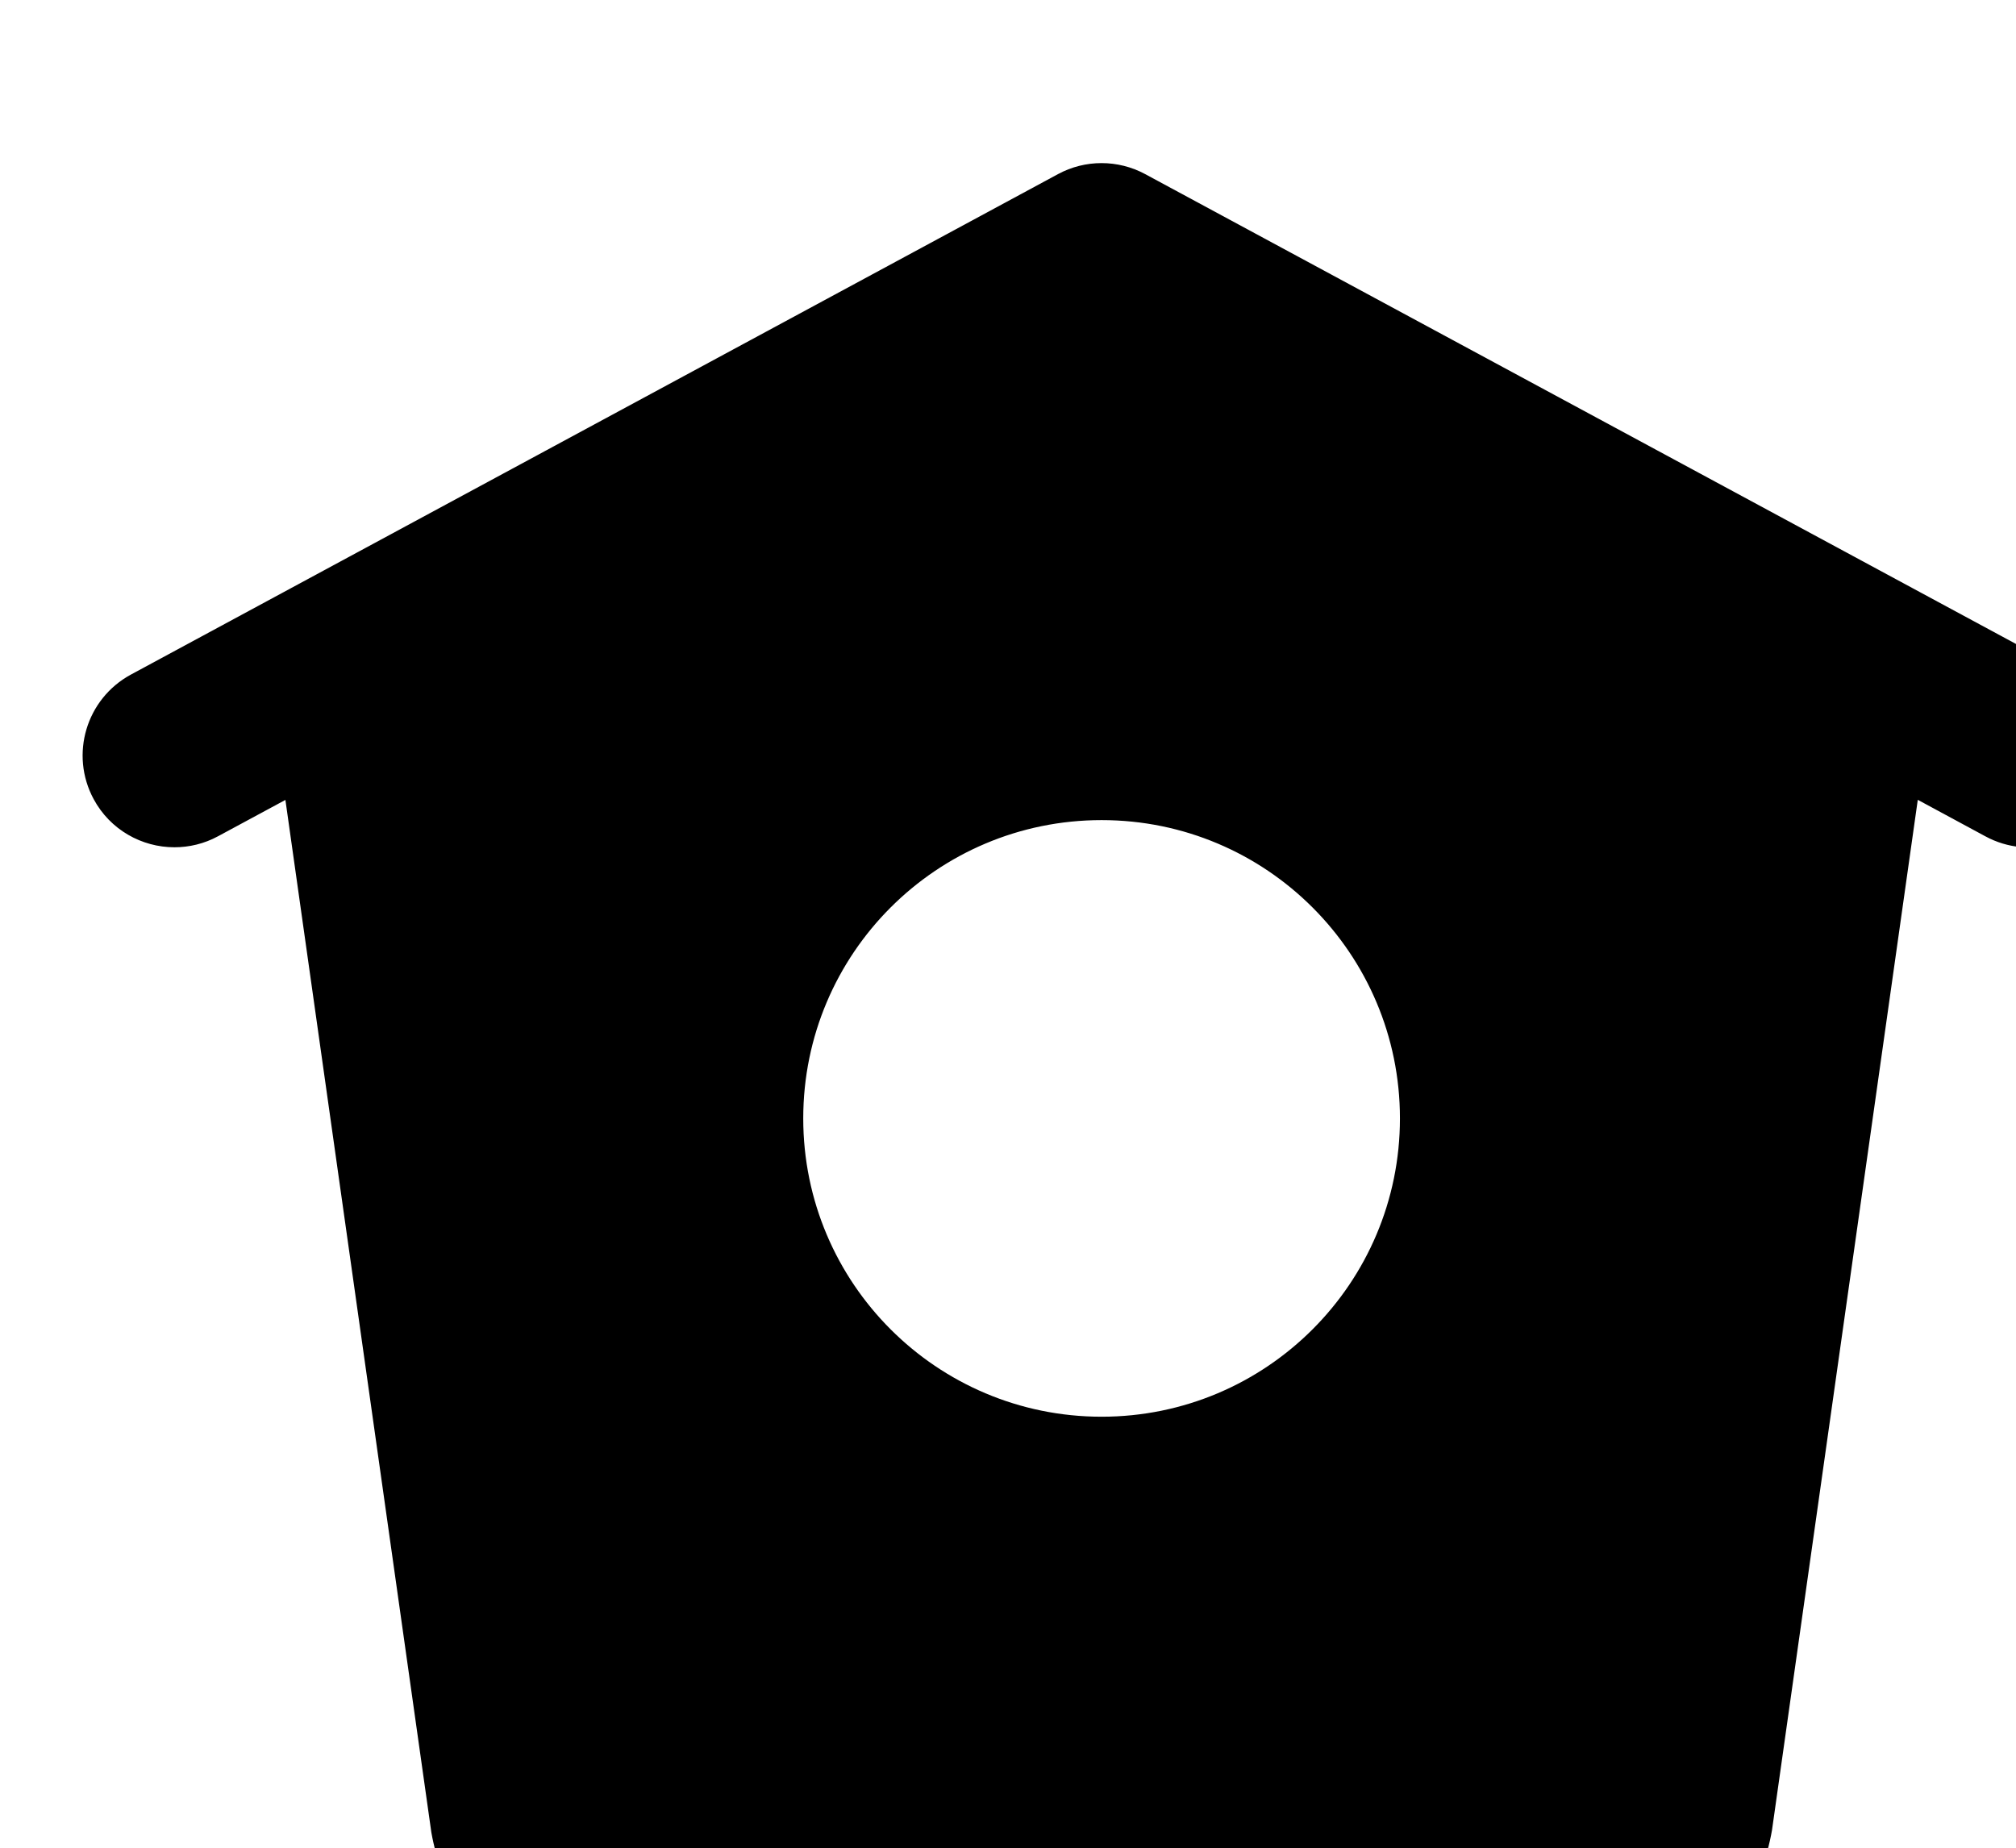
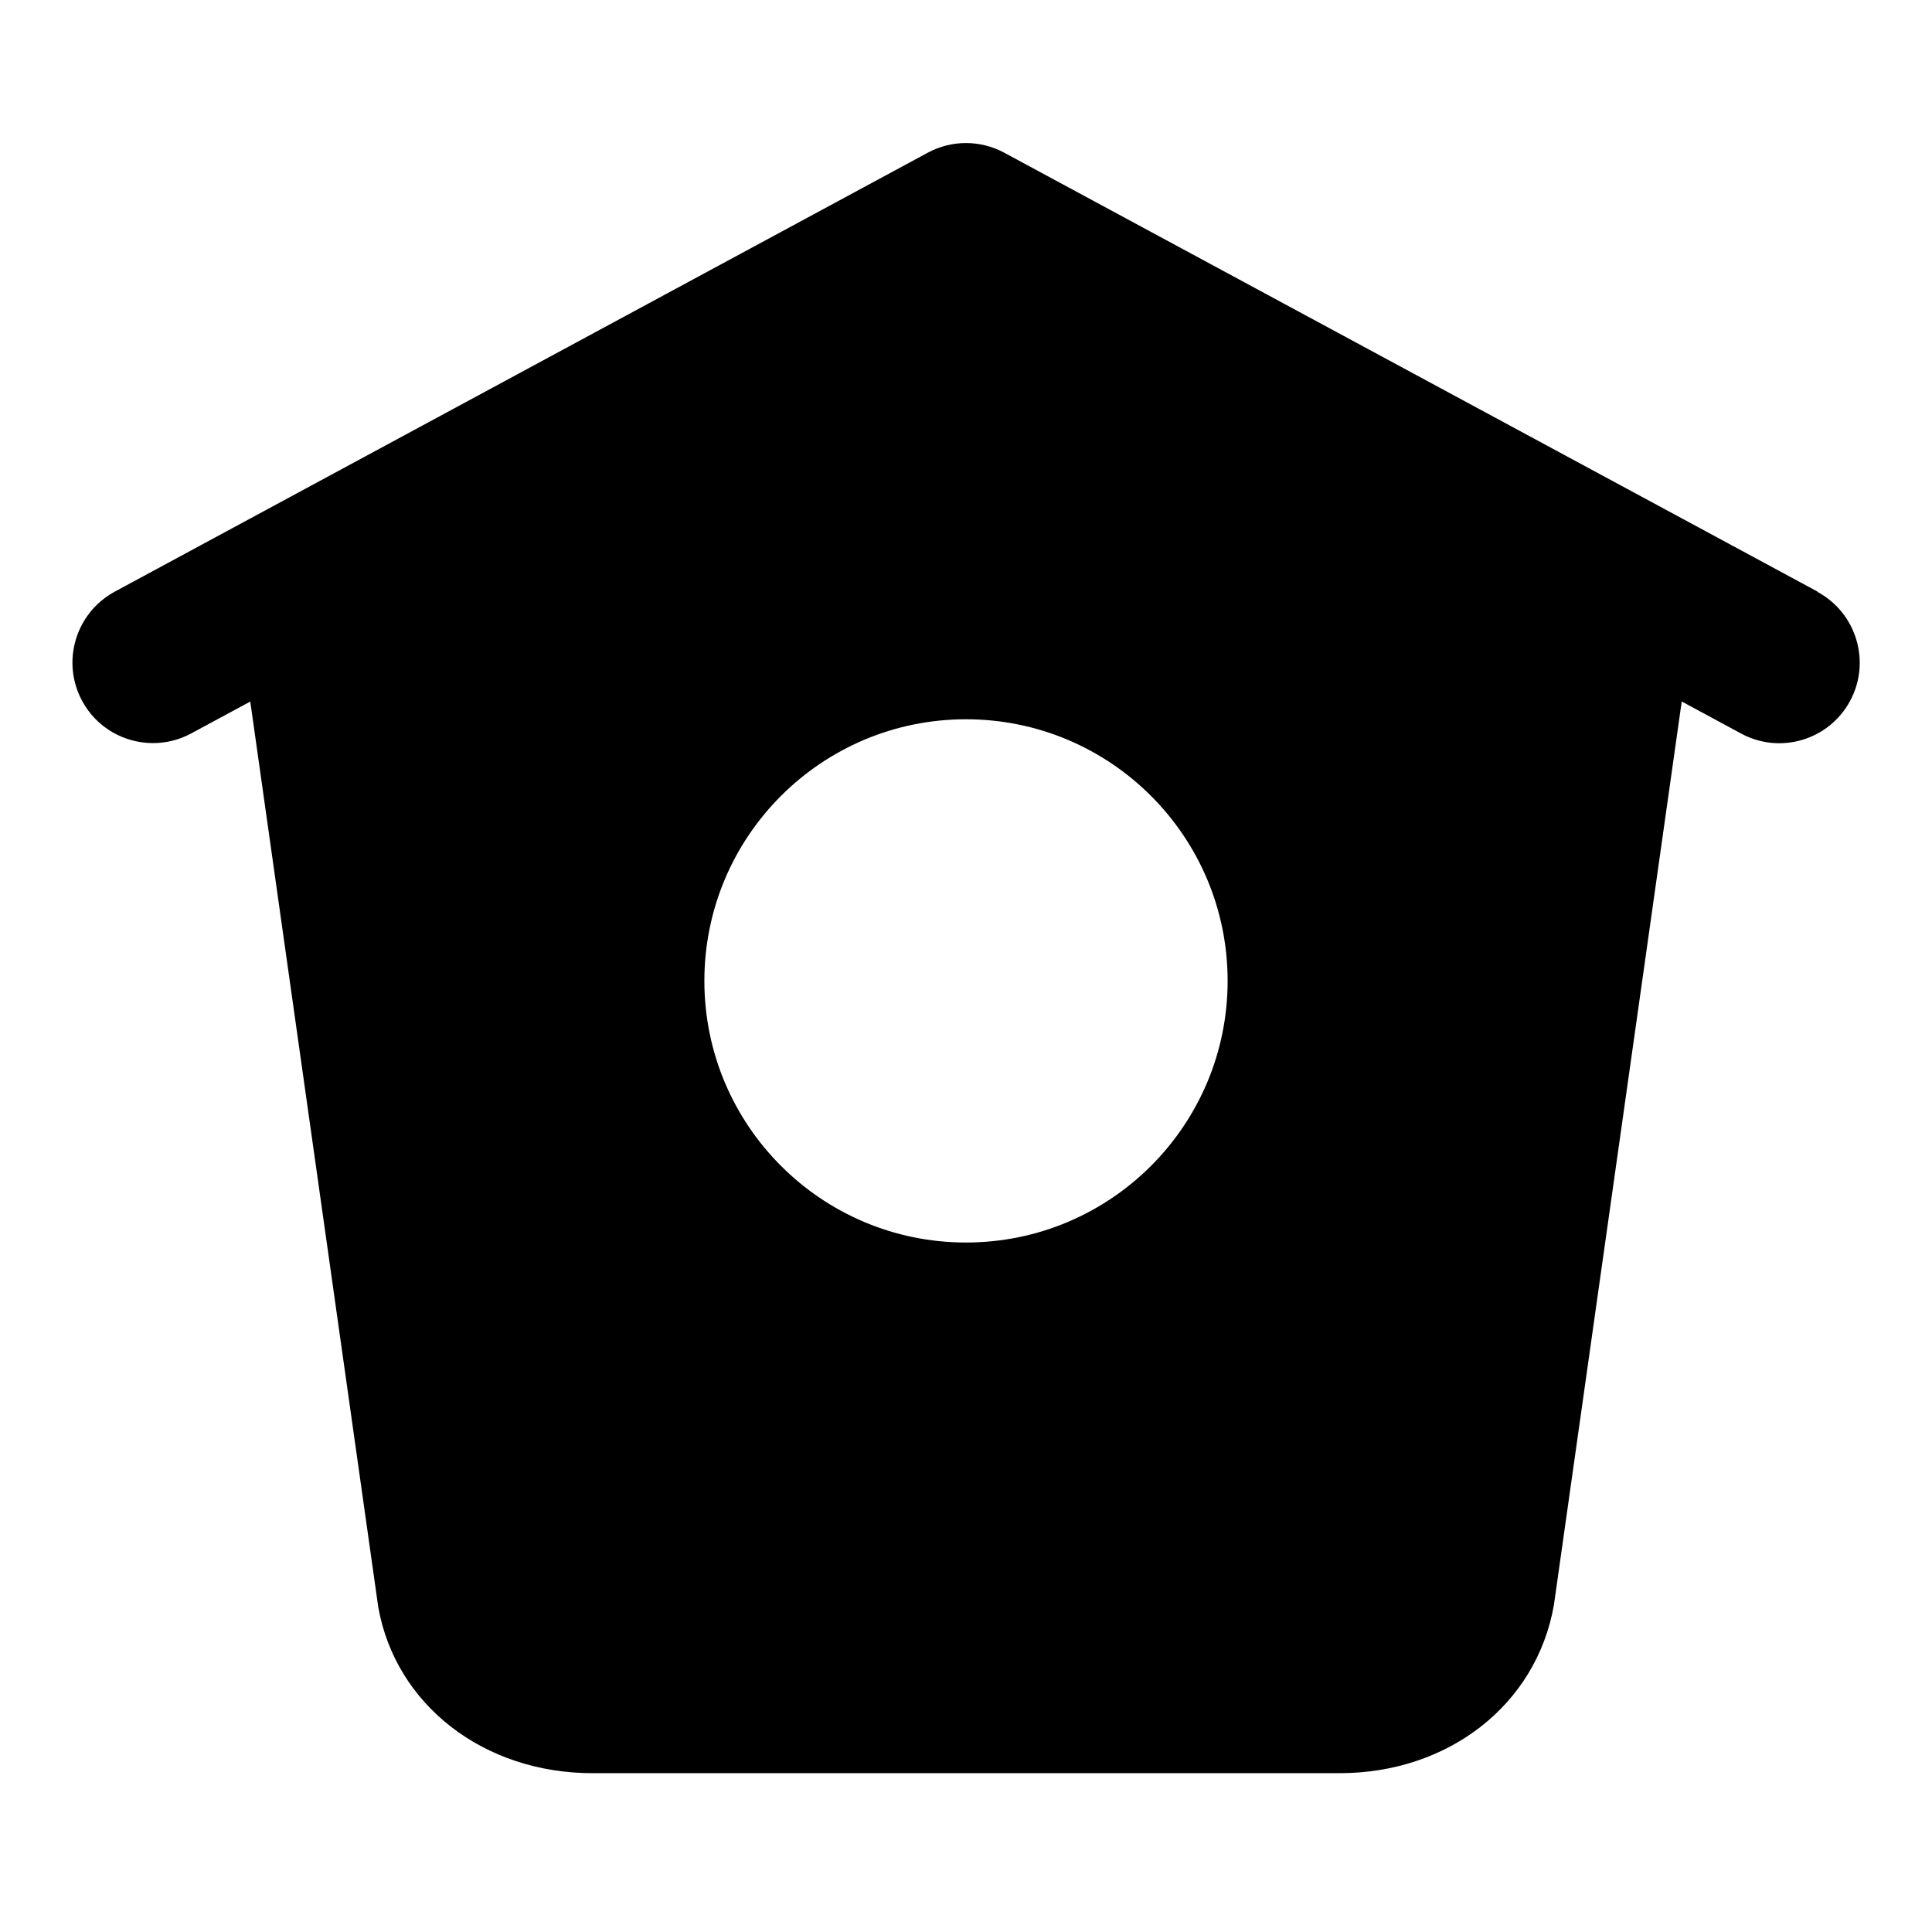
- <svg>
+ <svg viewBox="0 0 24 24">
  <path d="M22.58 7.35L12.475 1.897c-.297-.16-.654-.16-.95 0L1.425 7.35c-.486.264-.667.87-.405 1.356.18.335.525.525.88.525.16 0 .324-.038.475-.12l.734-.396 1.59 11.25c.216 1.214 1.31 2.062 2.66 2.062h9.282c1.35 0 2.444-.848 2.662-2.088l1.588-11.225.737.398c.485.263 1.092.082 1.354-.404.263-.486.08-1.093-.404-1.355zM12 15.435c-1.795 0-3.25-1.455-3.25-3.25s1.455-3.25 3.25-3.25 3.25 1.455 3.25 3.25-1.455 3.25-3.25 3.25z" />
</svg>
